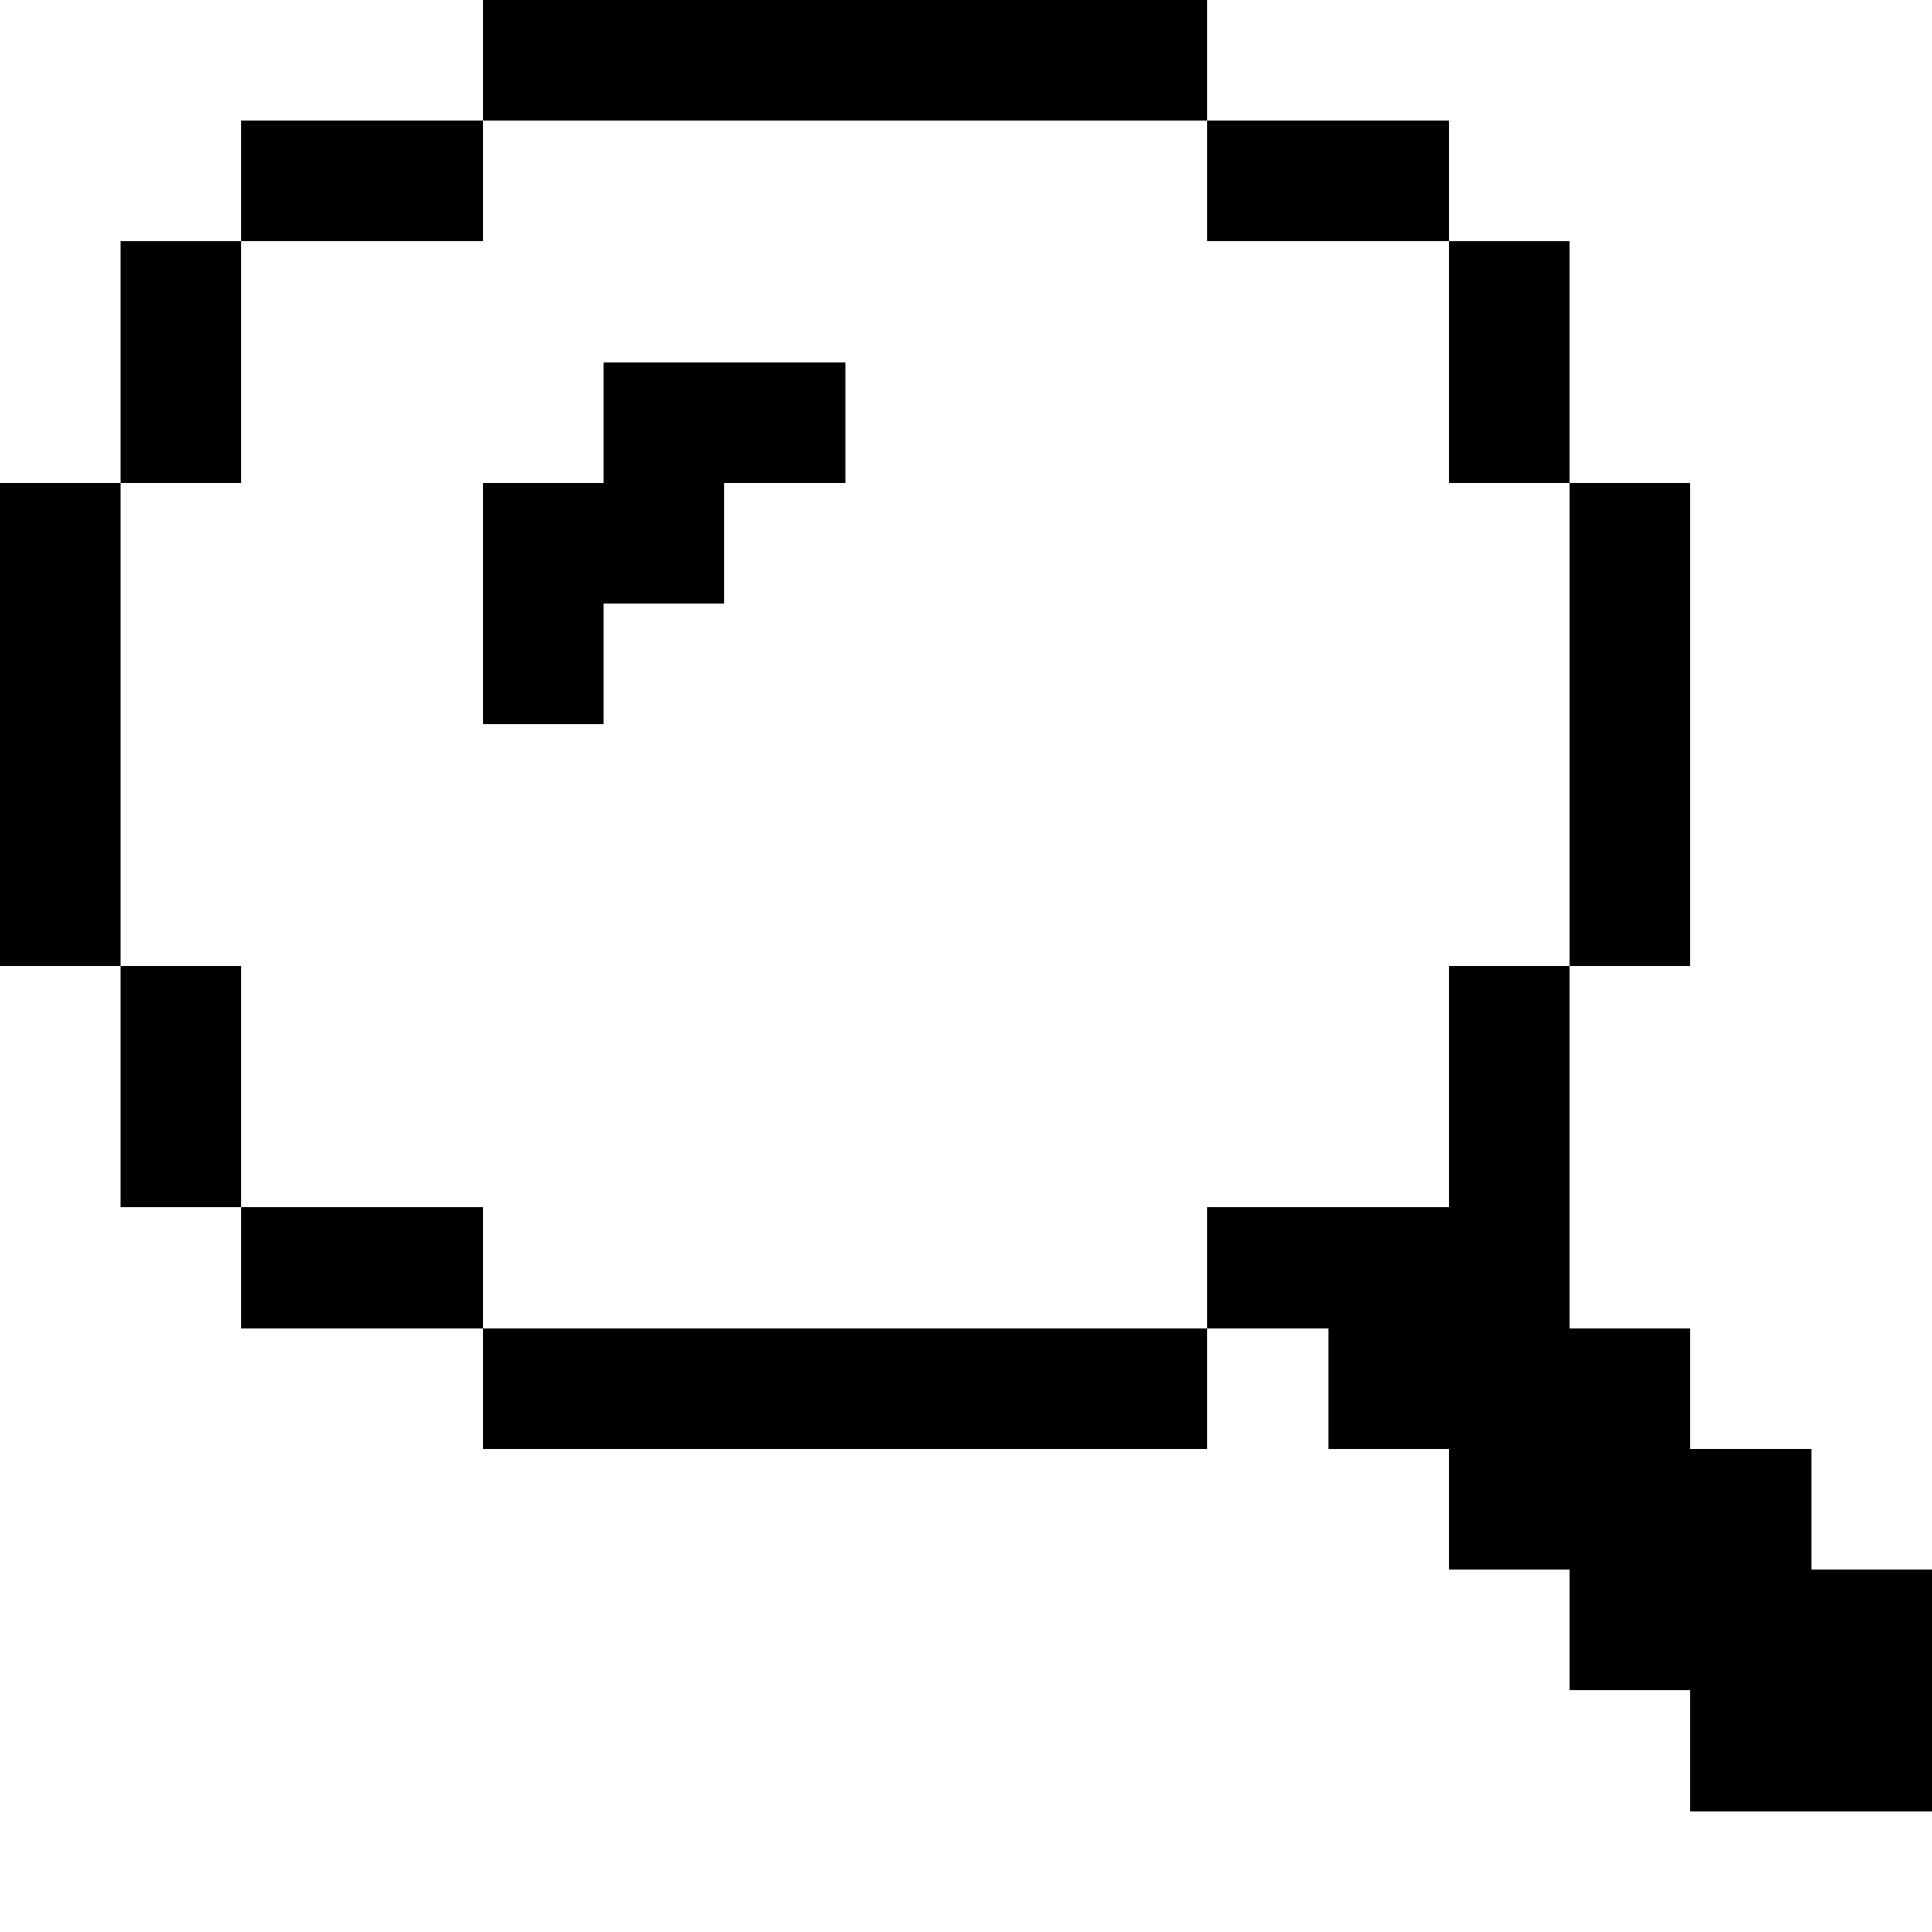
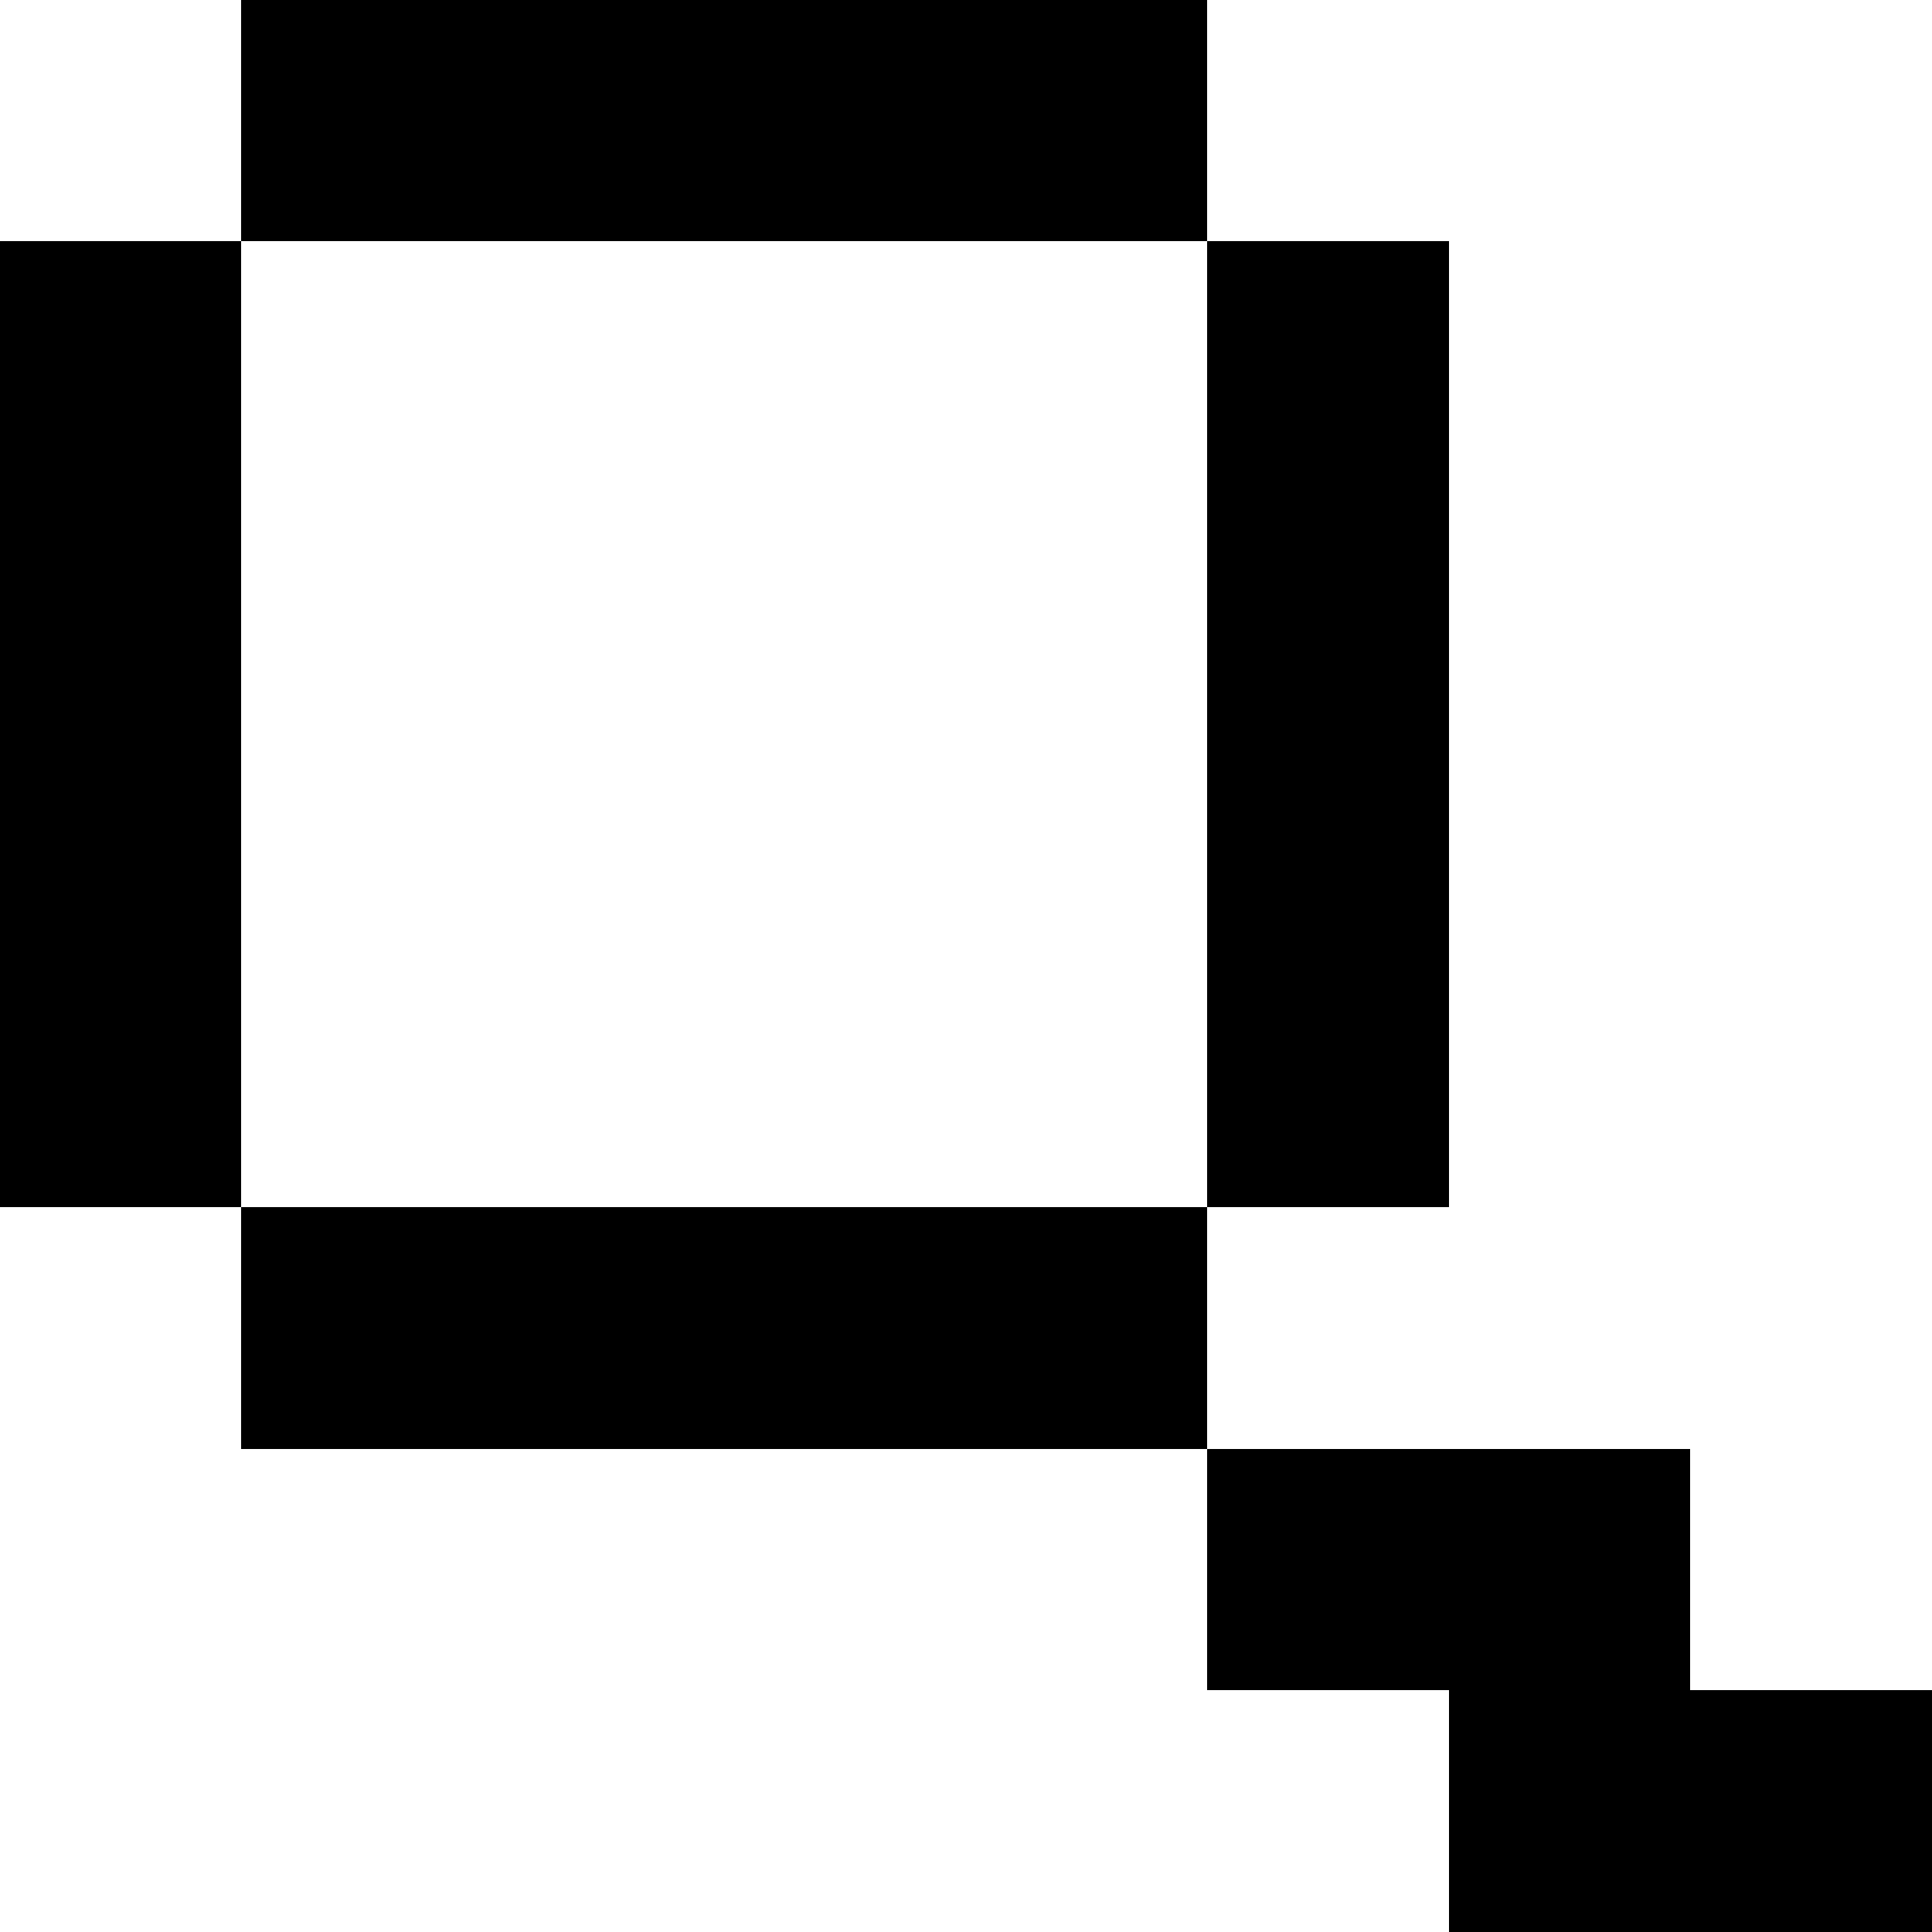
- <svg xmlns="http://www.w3.org/2000/svg" viewBox="0 0 16 16" width="16" height="16">
-   <path fill="currentColor" shape-rendering="crispEdges" d="M4 0h6v1h-6zM2 1h2v1h-2zM10 1h2v1h-2zM1 2h1v1h-1zM12 2h1v1h-1zM1 3h1v1h-1zM5 3h2v1h-2zM12 3h1v1h-1zM0 4h1v1h-1zM4 4h2v1h-2zM13 4h1v1h-1zM0 5h1v1h-1zM4 5h1v1h-1zM13 5h1v1h-1zM0 6h1v1h-1zM13 6h1v1h-1zM0 7h1v1h-1zM13 7h1v1h-1zM1 8h1v1h-1zM12 8h1v1h-1zM1 9h1v1h-1zM12 9h1v1h-1zM2 10h2v1h-2zM10 10h3v1h-3zM4 11h6v1h-6zM11 11h3v1h-3zM12 12h3v1h-3zM13 13h3v1h-3zM14 14h2v1h-2z" />
+ <svg xmlns="http://www.w3.org/2000/svg" viewBox="0 0 8 8" width="8" height="8">
+   <g fill="currentColor" shape-rendering="crispEdges">
+     <rect x="1" y="0" width="1" height="1" />
+     <rect x="2" y="0" width="1" height="1" />
+     <rect x="3" y="0" width="1" height="1" />
+     <rect x="4" y="0" width="1" height="1" />
+     <rect x="0" y="1" width="1" height="1" />
+     <rect x="5" y="1" width="1" height="1" />
+     <rect x="0" y="2" width="1" height="1" />
+     <rect x="5" y="2" width="1" height="1" />
+     <rect x="0" y="3" width="1" height="1" />
+     <rect x="5" y="3" width="1" height="1" />
+     <rect x="0" y="4" width="1" height="1" />
+     <rect x="5" y="4" width="1" height="1" />
+     <rect x="1" y="5" width="1" height="1" />
+     <rect x="2" y="5" width="1" height="1" />
+     <rect x="3" y="5" width="1" height="1" />
+     <rect x="4" y="5" width="1" height="1" />
+     <rect x="5" y="6" width="1" height="1" />
+     <rect x="6" y="6" width="1" height="1" />
+     <rect x="6" y="7" width="1" height="1" />
+     <rect x="7" y="7" width="1" height="1" />
+   </g>
</svg>
